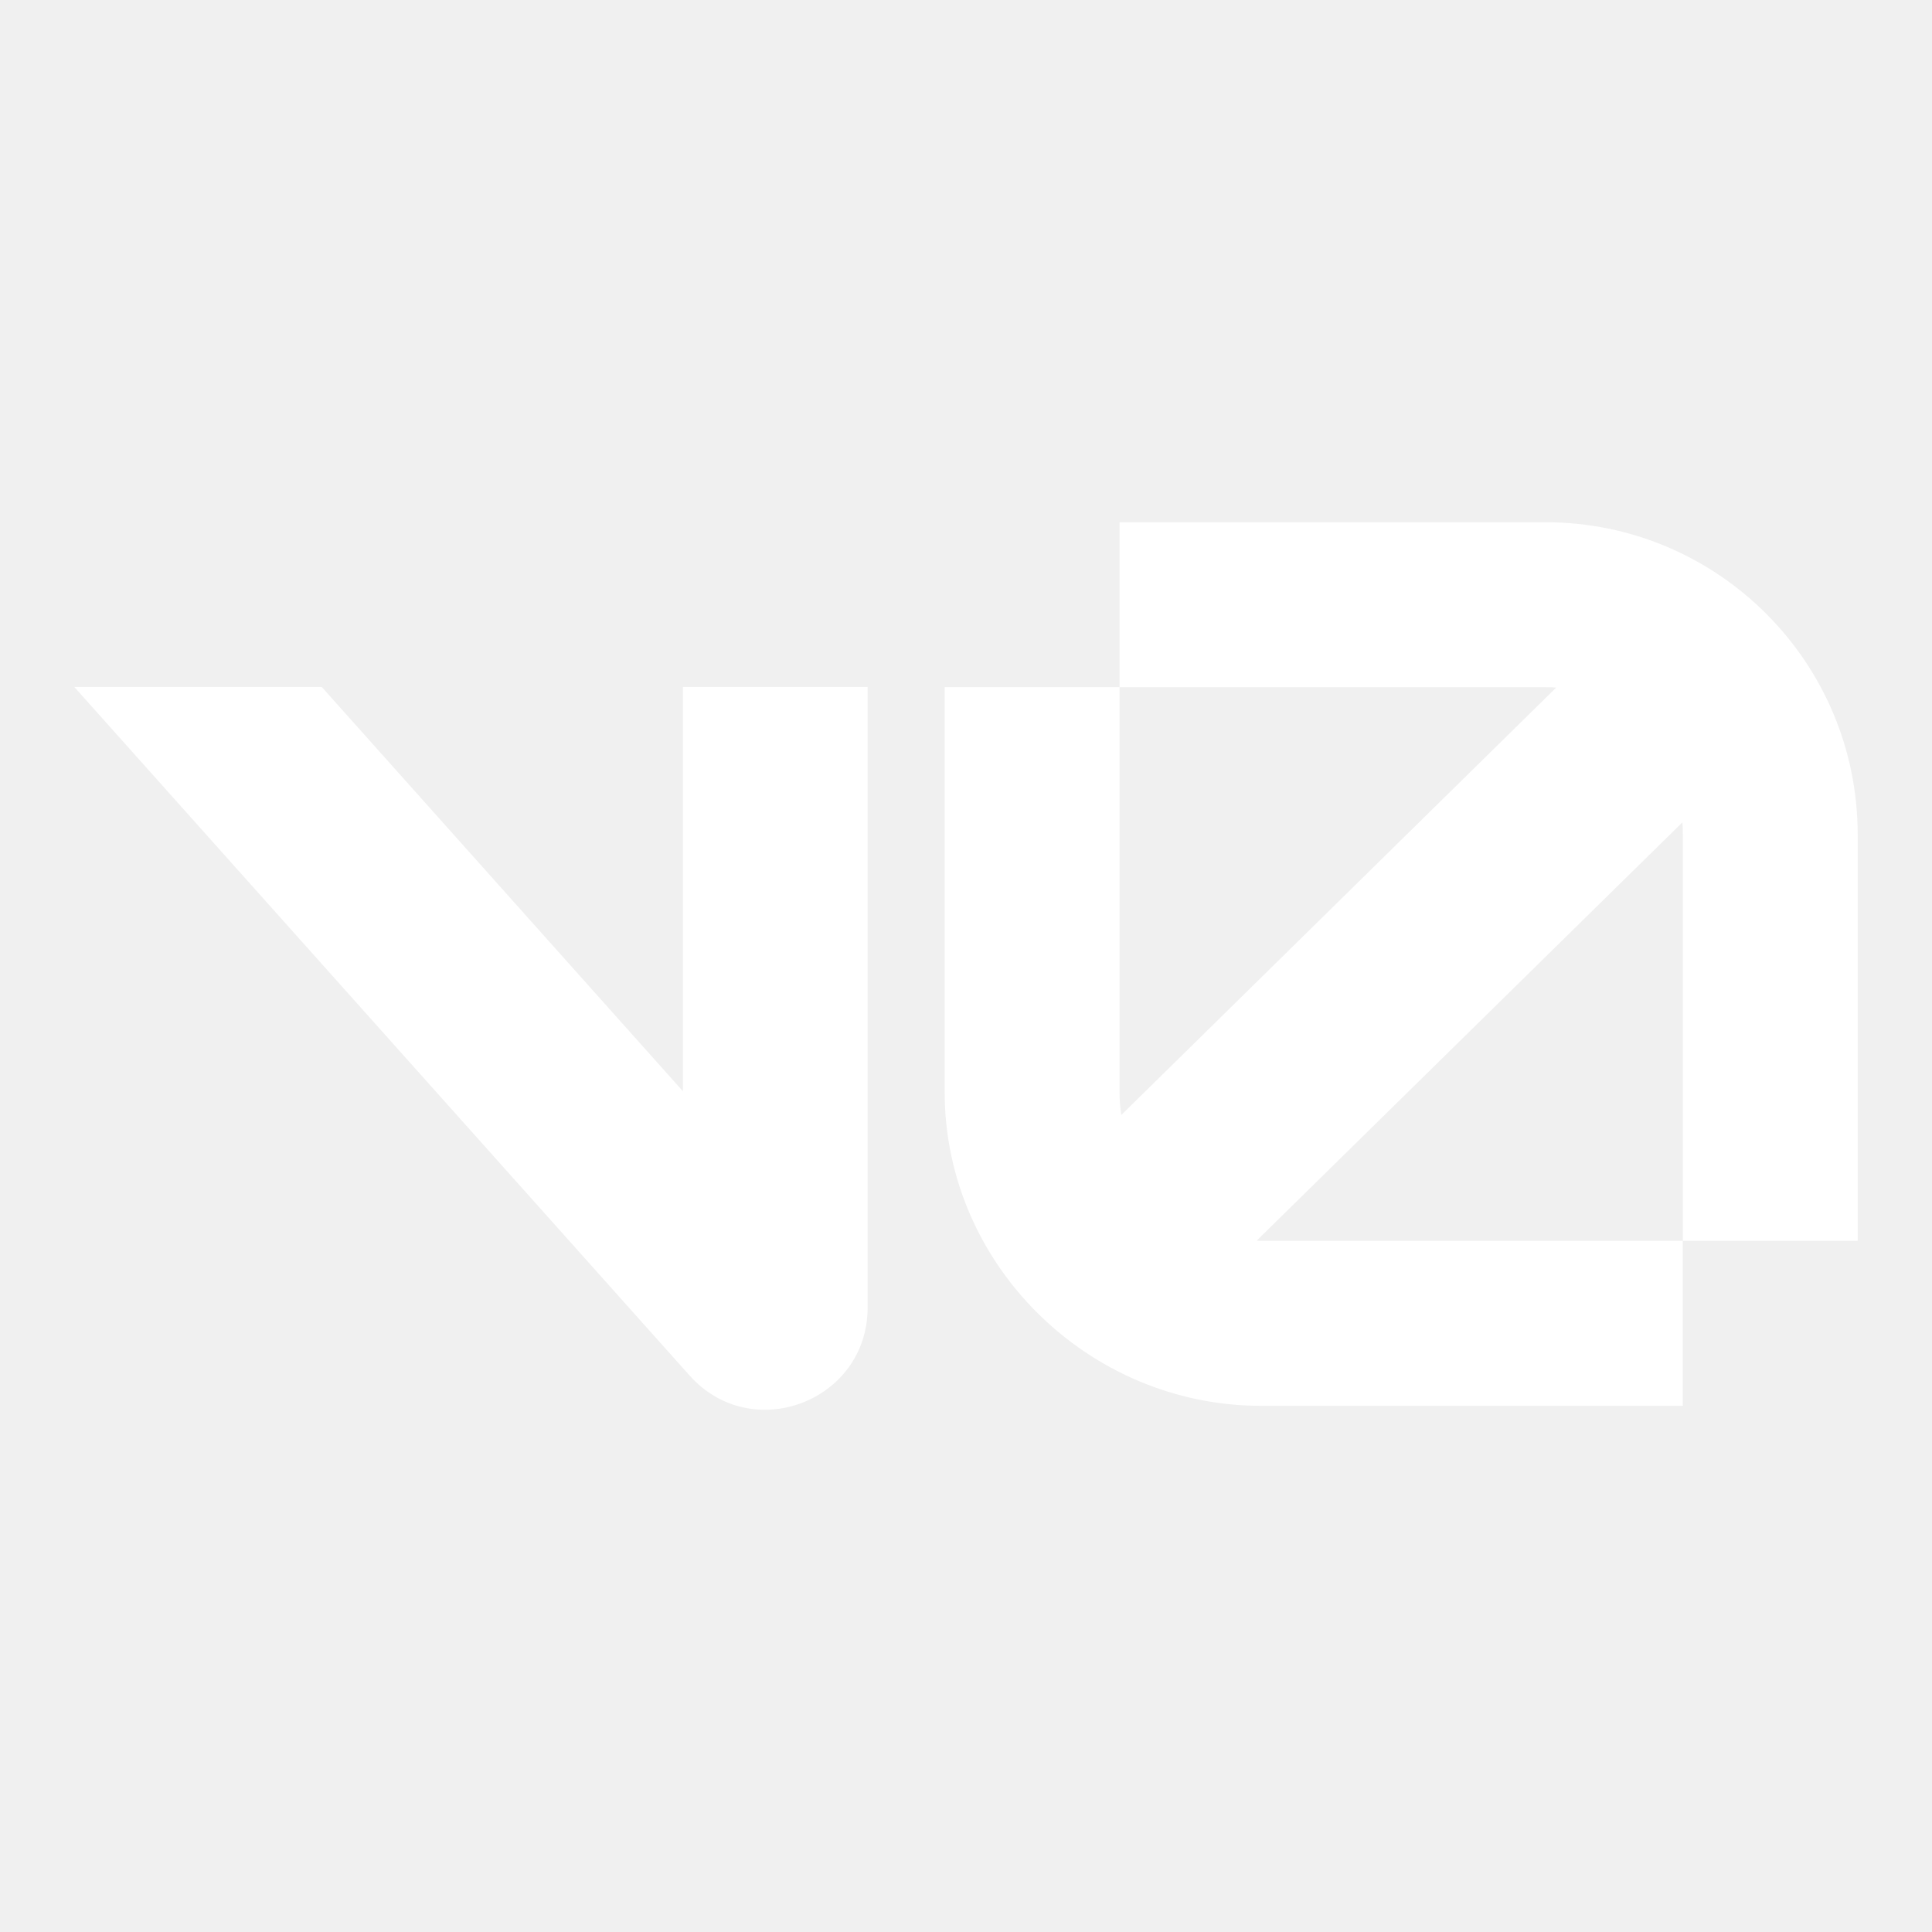
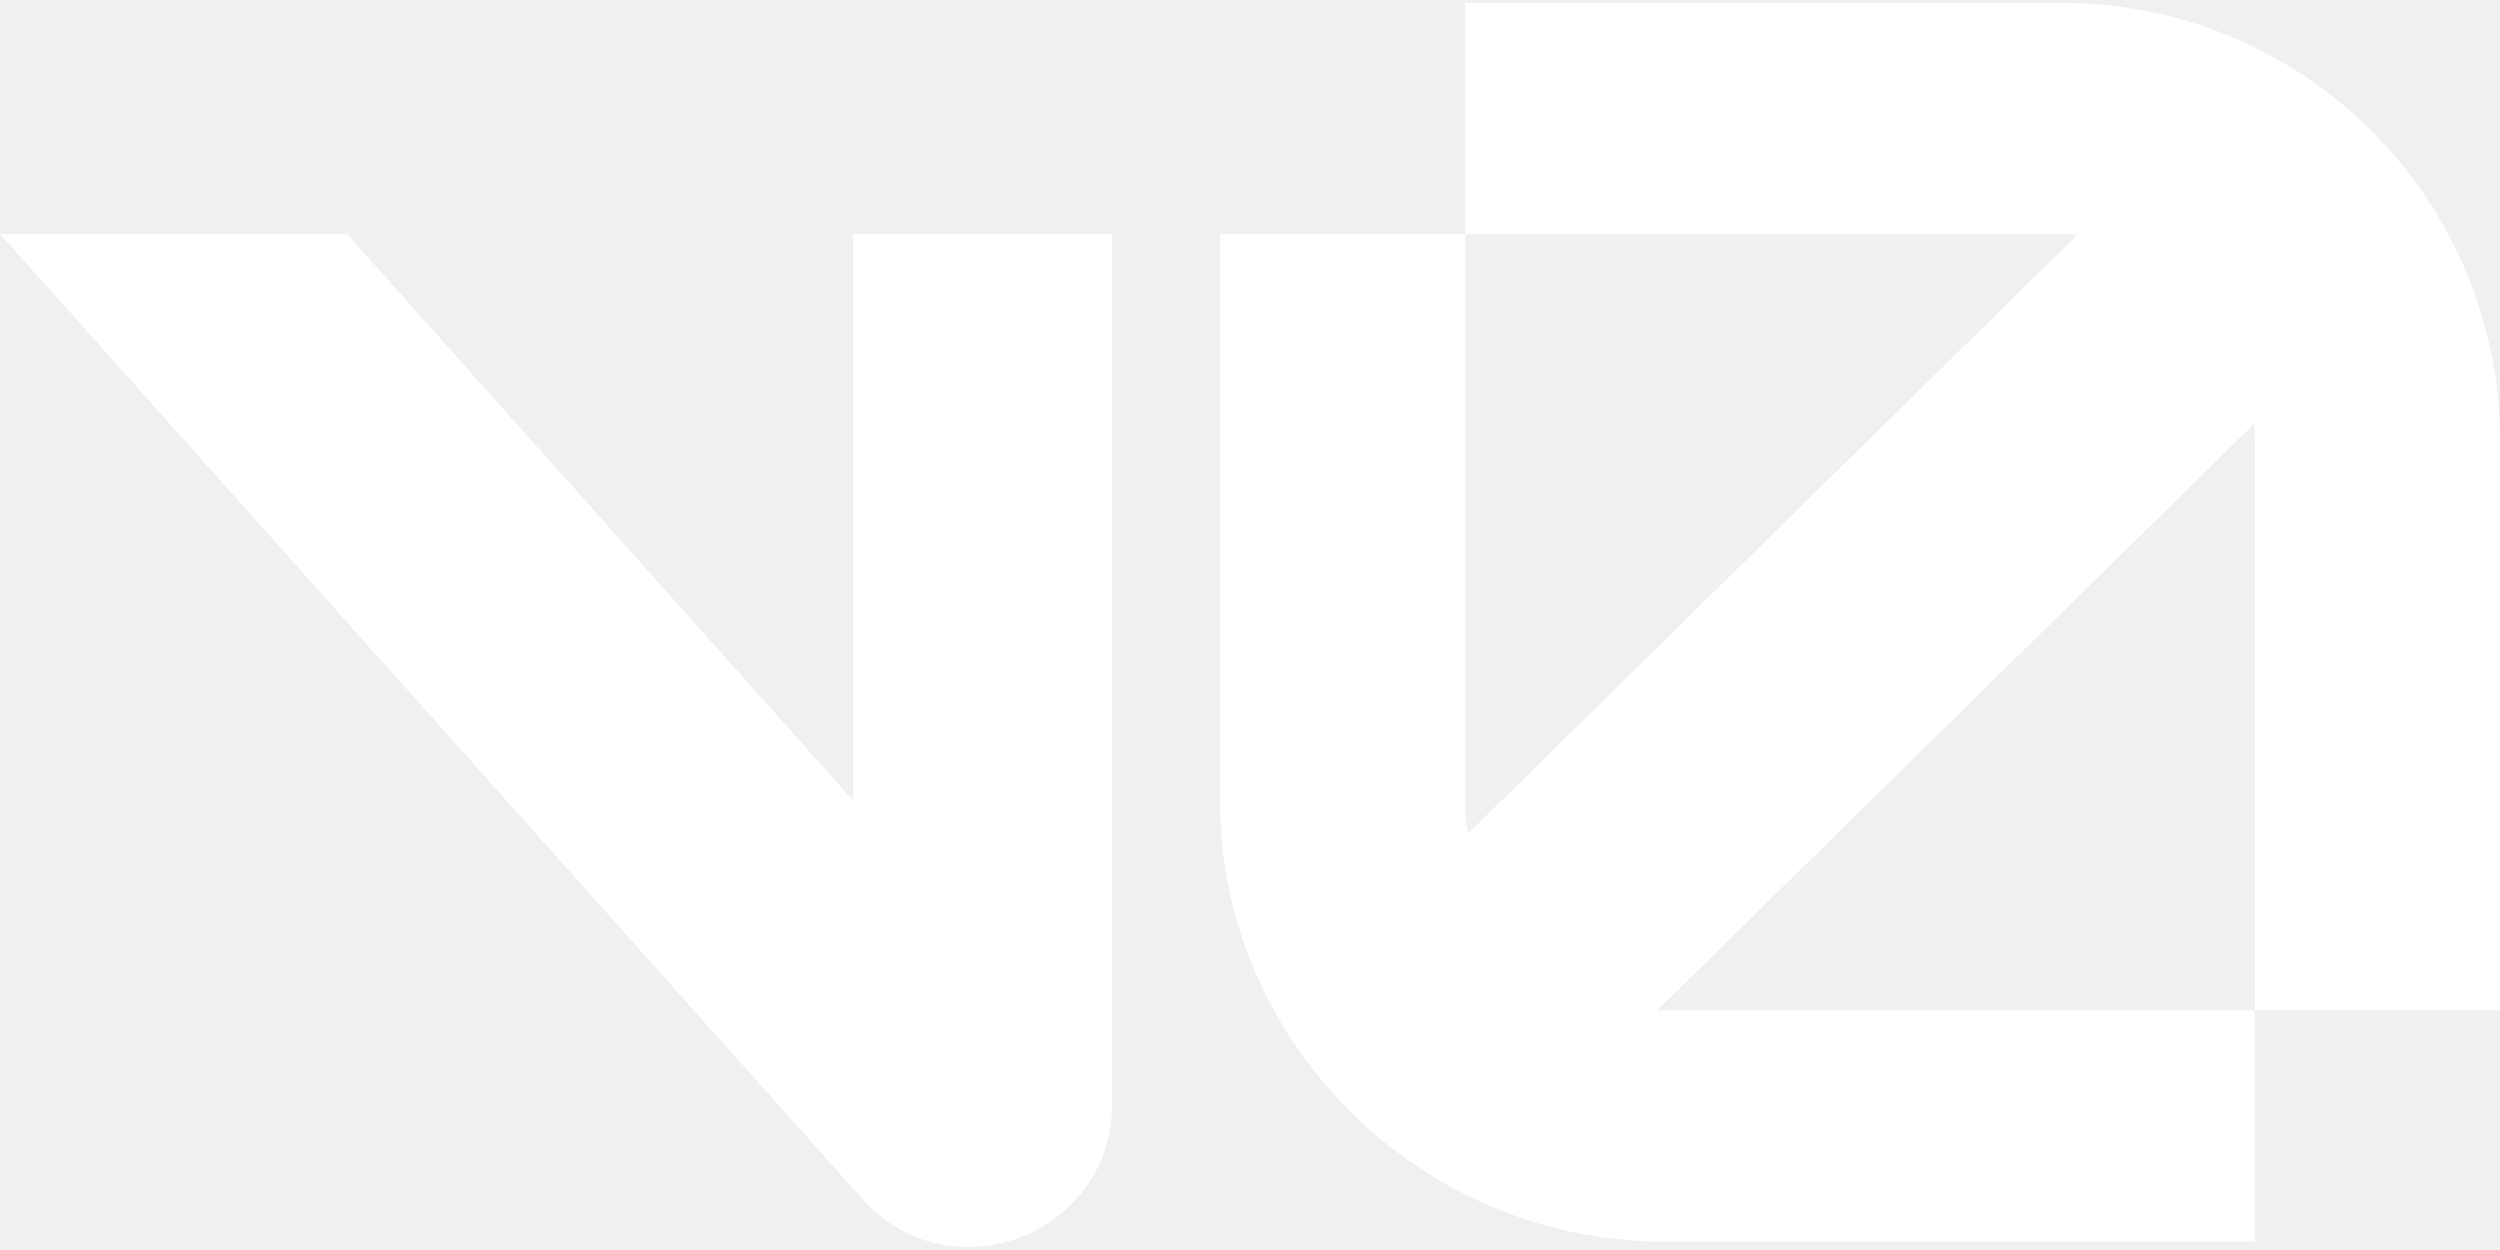
- <svg xmlns="http://www.w3.org/2000/svg" width="16" height="16" viewBox="-1 -1 26 26" fill="none">
+ <svg xmlns="http://www.w3.org/2000/svg" width="16" height="8" viewBox="0 6 24 12" fill="none">
  <path d="M14.066 6.028v2.22h5.729q.075-.001.148.005l-5.853 5.752a2 2 0 0 1-.024-.309V8.247h-2.353v5.45c0 2.322 1.935 4.222 4.258 4.222h5.675v-2.22h-5.675q-.03 0-.059-.003l5.729-5.629q.006.082.006.166v5.465H24v-5.465a4.204 4.204 0 0 0-4.205-4.205zM0 8.245l8.28 9.266c.839.94 2.396.346 2.396-.914V8.245H8.19v5.44l-4.86-5.44Z" fill="white" />
</svg>
